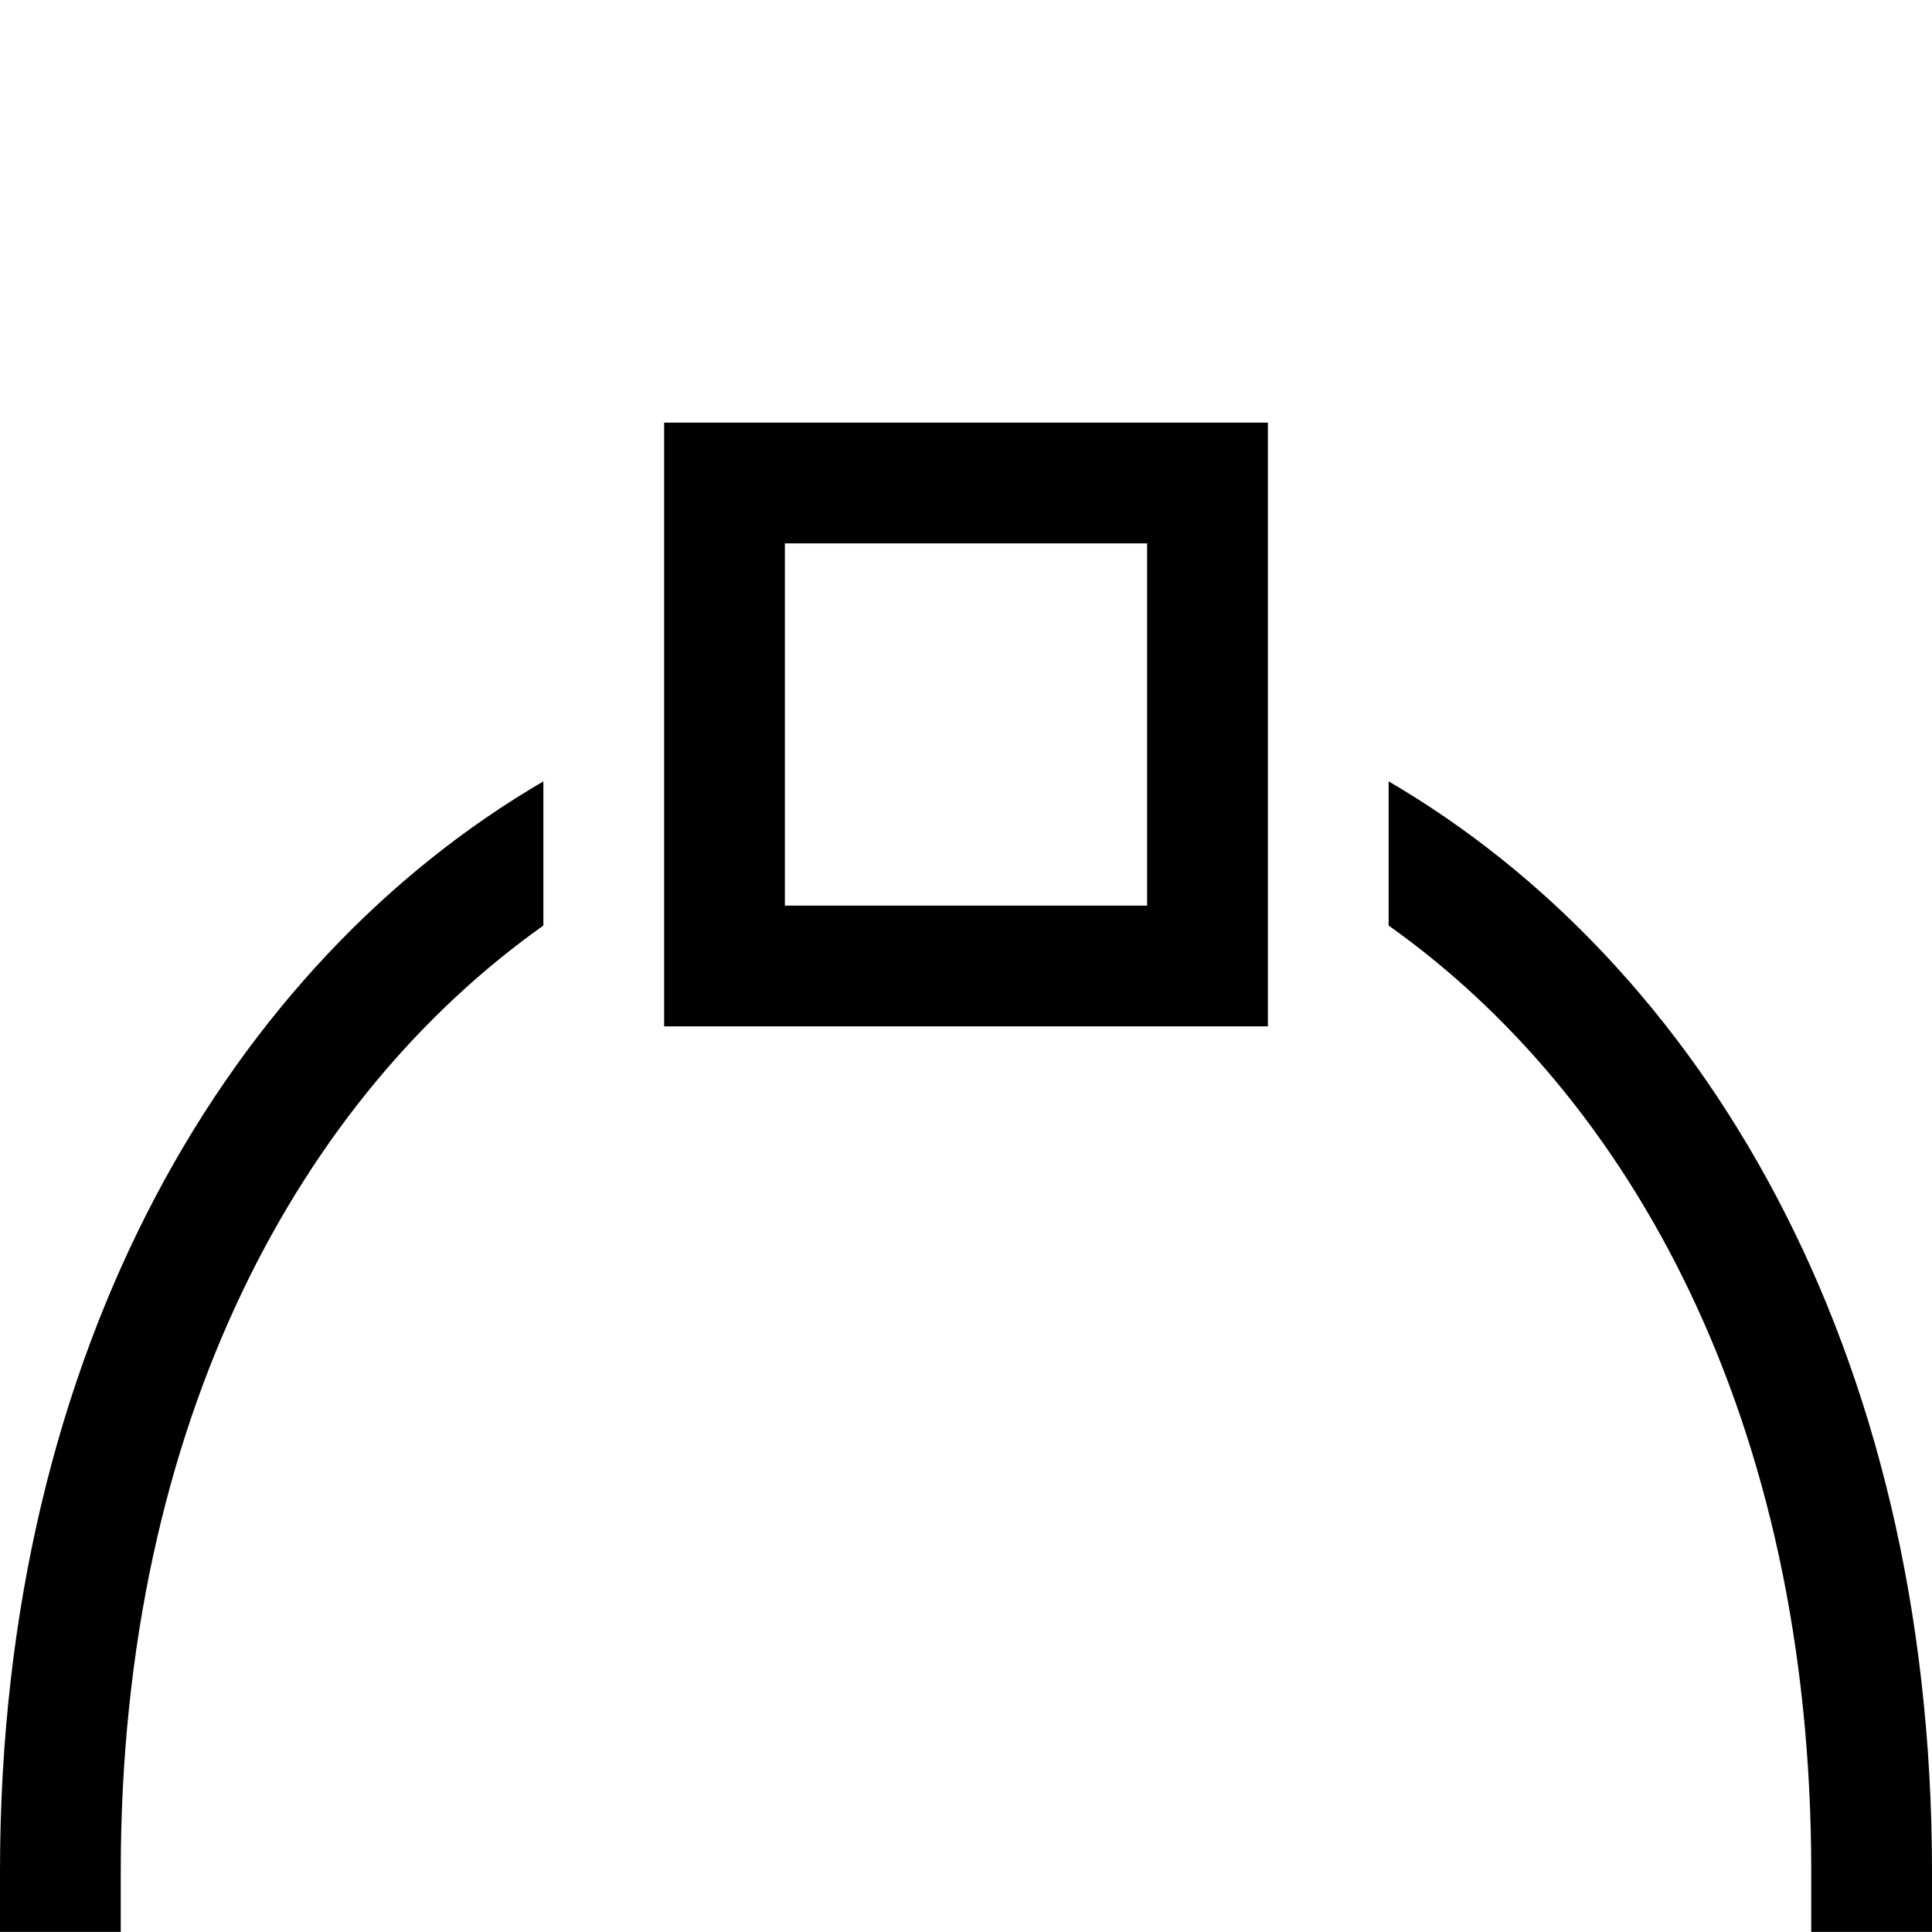
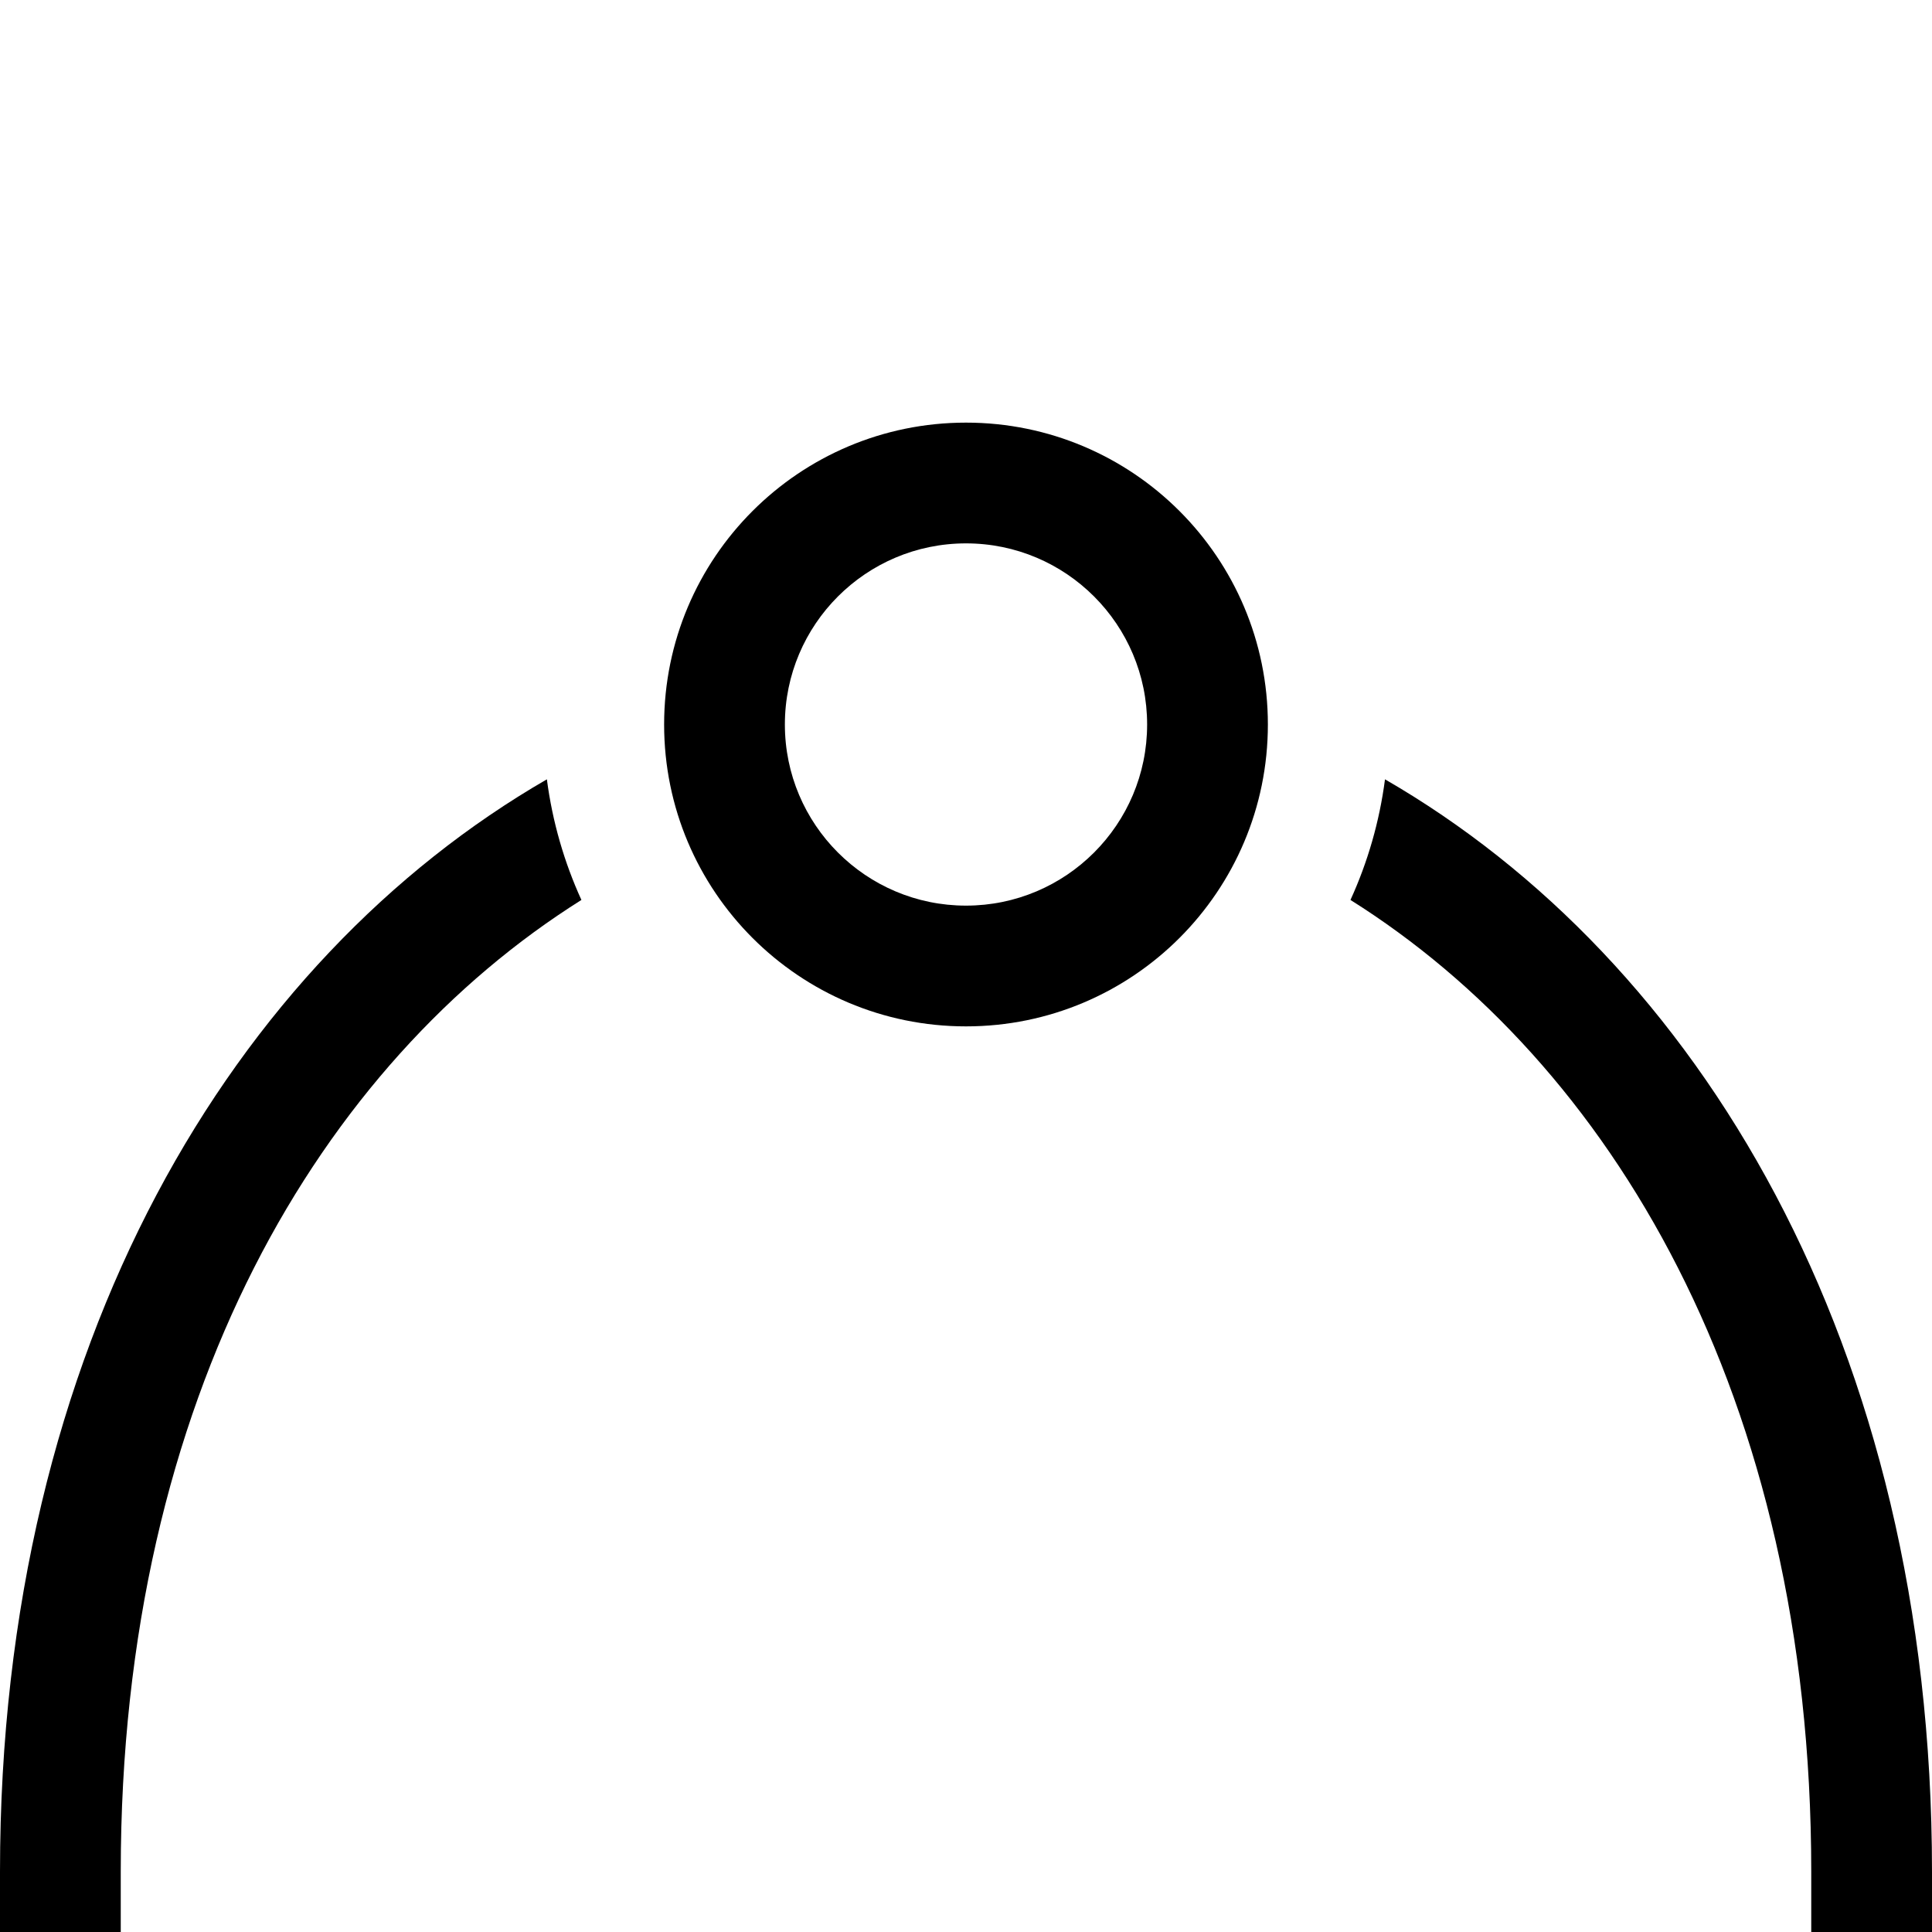
<svg xmlns="http://www.w3.org/2000/svg" width="16" height="16" viewBox="0 0 16 16" fill="none">
  <g id="node-type-smooth">
    <g id=".node-type-smooth">
-       <path id="Subtract" d="M4.5 7.665C2.51 9.077 1 11.744 1 15.499V15.999H0V15.499C0 11.138 1.932 7.97 4.5 6.471V7.665ZM11.5 6.471C14.068 7.97 16 11.138 16 15.499V15.999H15V15.499C15 11.744 13.49 9.077 11.5 7.665V6.471Z" fill="black" />
-       <path id="neutral" d="M10.5 8.5H5.5V3.5H10.5V8.5ZM6.5 7.5H9.5V4.5H6.5V7.5Z" fill="black" />
+       <path id="Subtract" d="M4.529 6.454C4.575 6.806 4.673 7.142 4.815 7.453C2.671 8.801 1 11.548 1 15.5V16H0V15.5C0 11.122 1.947 7.946 4.529 6.454ZM11.47 6.454C14.053 7.946 16 11.121 16 15.5V16H15V15.5C15 11.547 13.328 8.8 11.184 7.453C11.326 7.142 11.424 6.806 11.47 6.454Z" fill="black" />
+       <path id="neutral" d="M8 3.5C9.381 3.5 10.5 4.619 10.5 6C10.5 7.381 9.381 8.5 8 8.5C6.619 8.5 5.5 7.381 5.5 6C5.5 4.619 6.619 3.5 8 3.5ZM8 4.5C7.172 4.5 6.5 5.172 6.5 6C6.5 6.828 7.172 7.5 8 7.5C8.828 7.5 9.5 6.828 9.5 6C9.5 5.172 8.828 4.5 8 4.5Z" fill="black" />
    </g>
  </g>
</svg>
